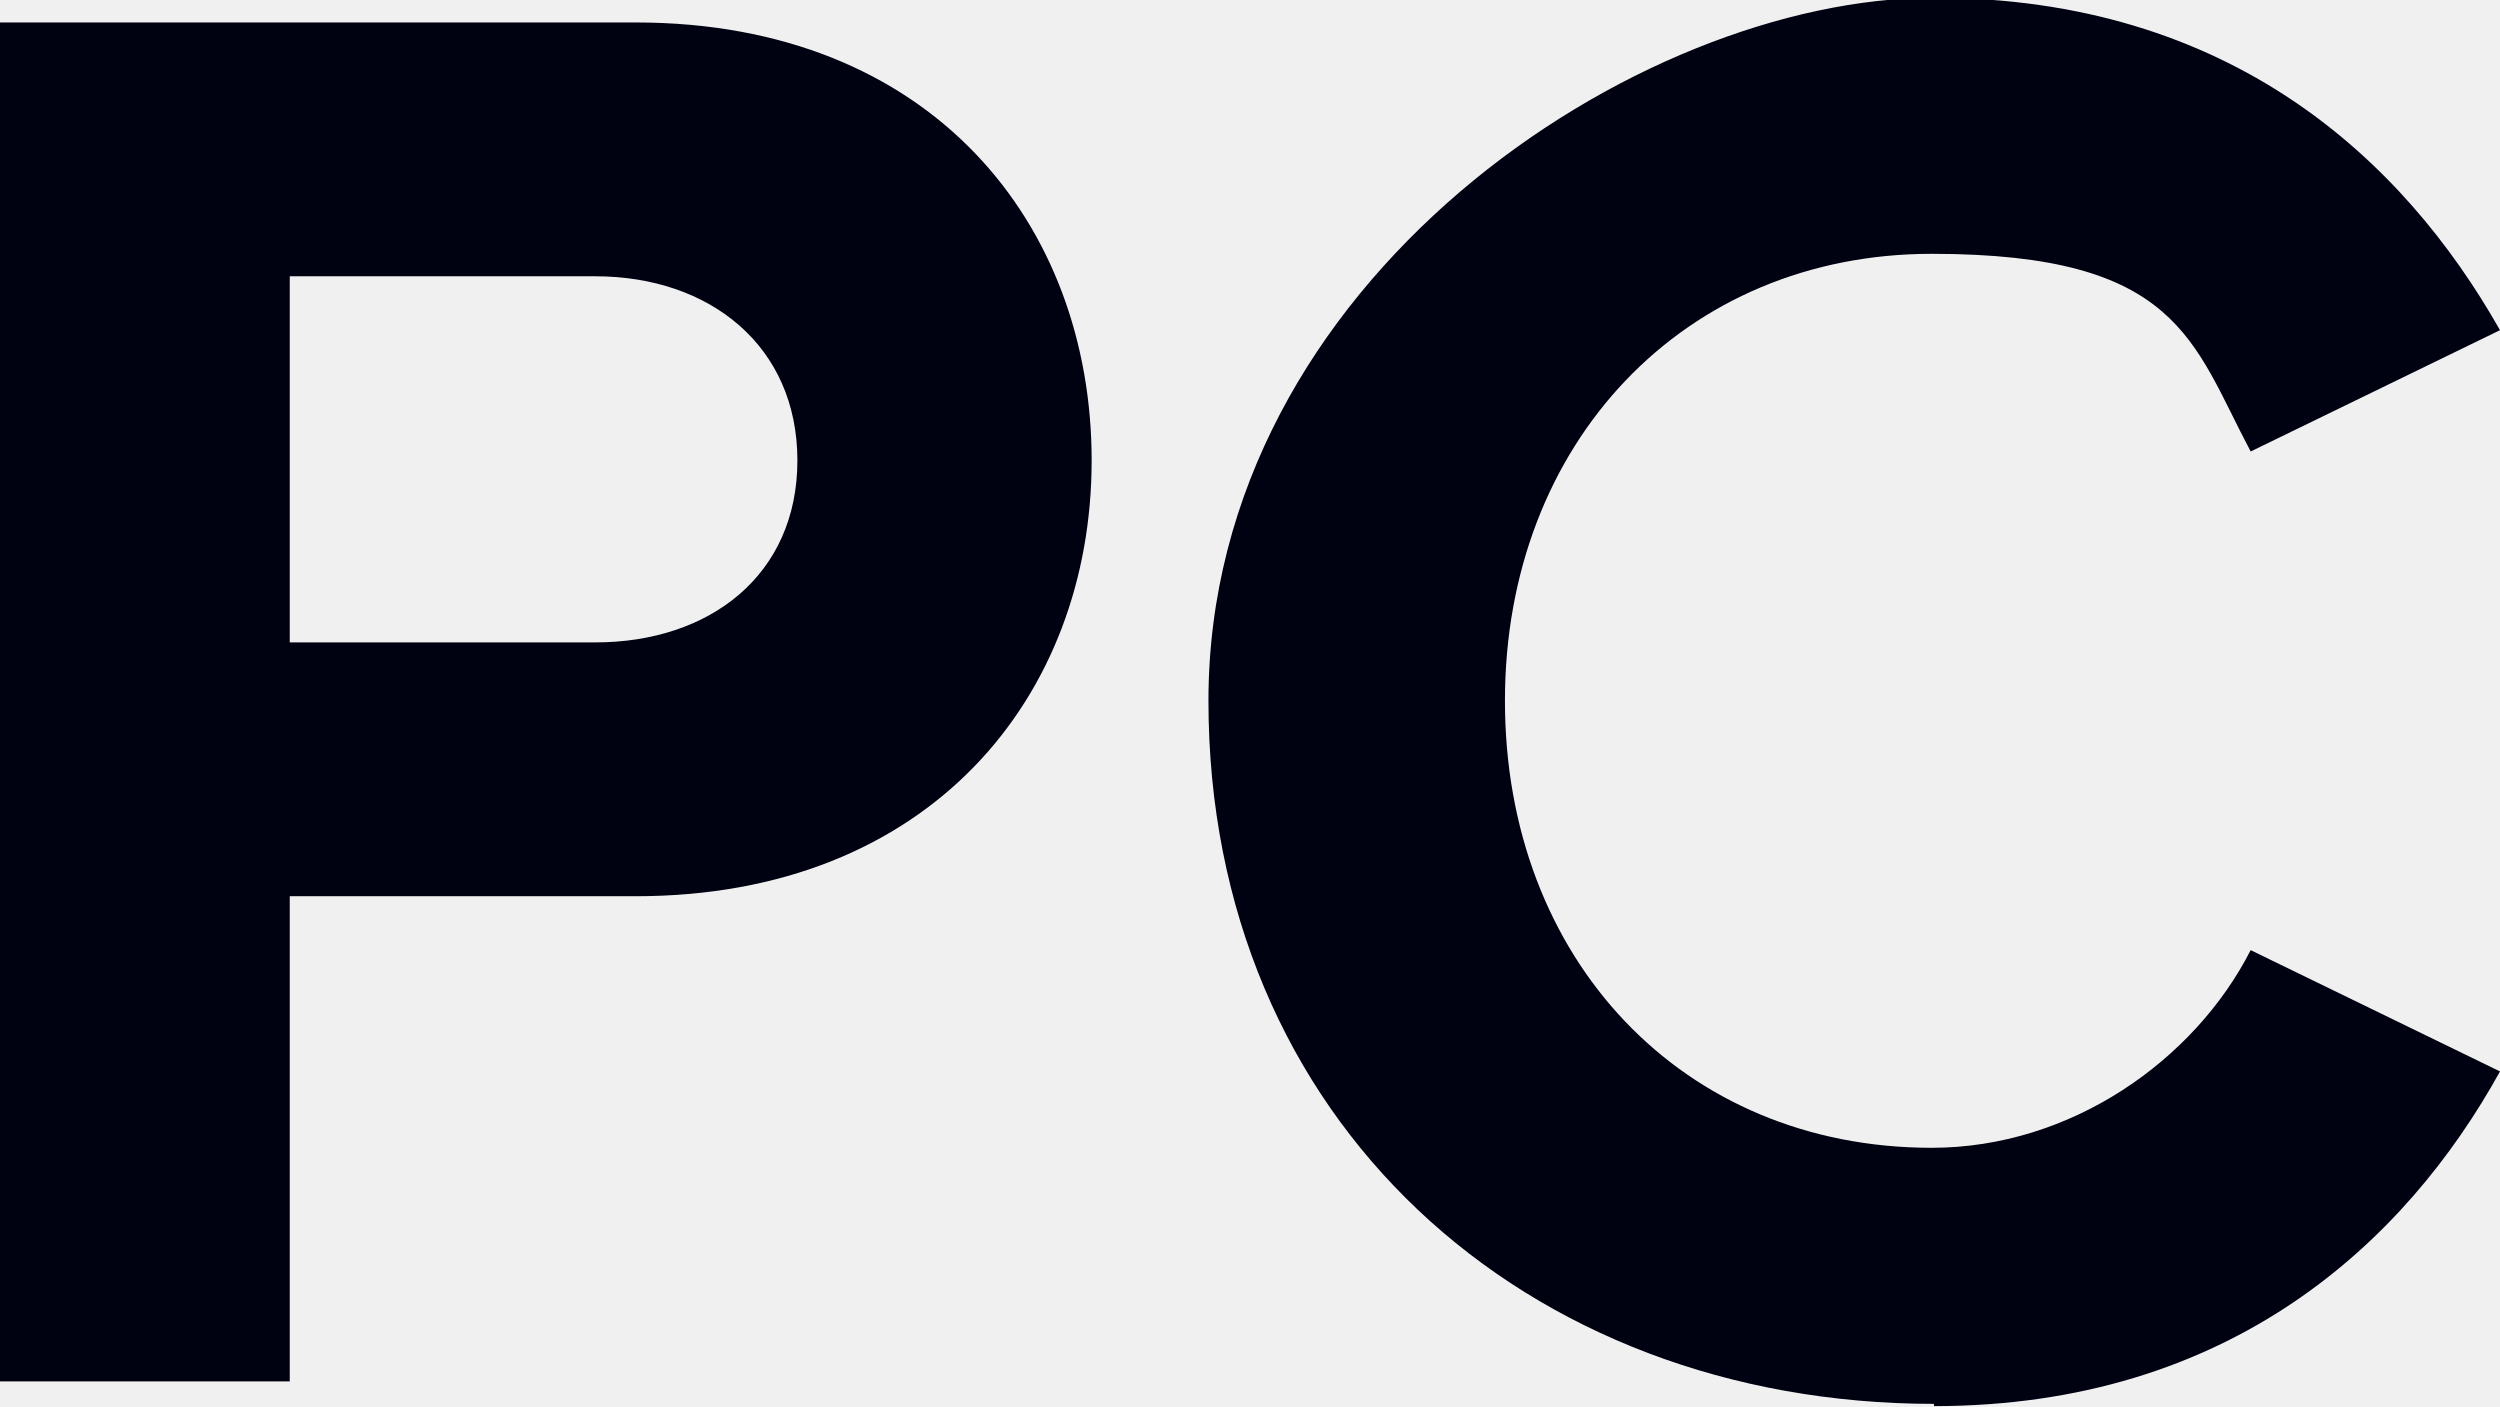
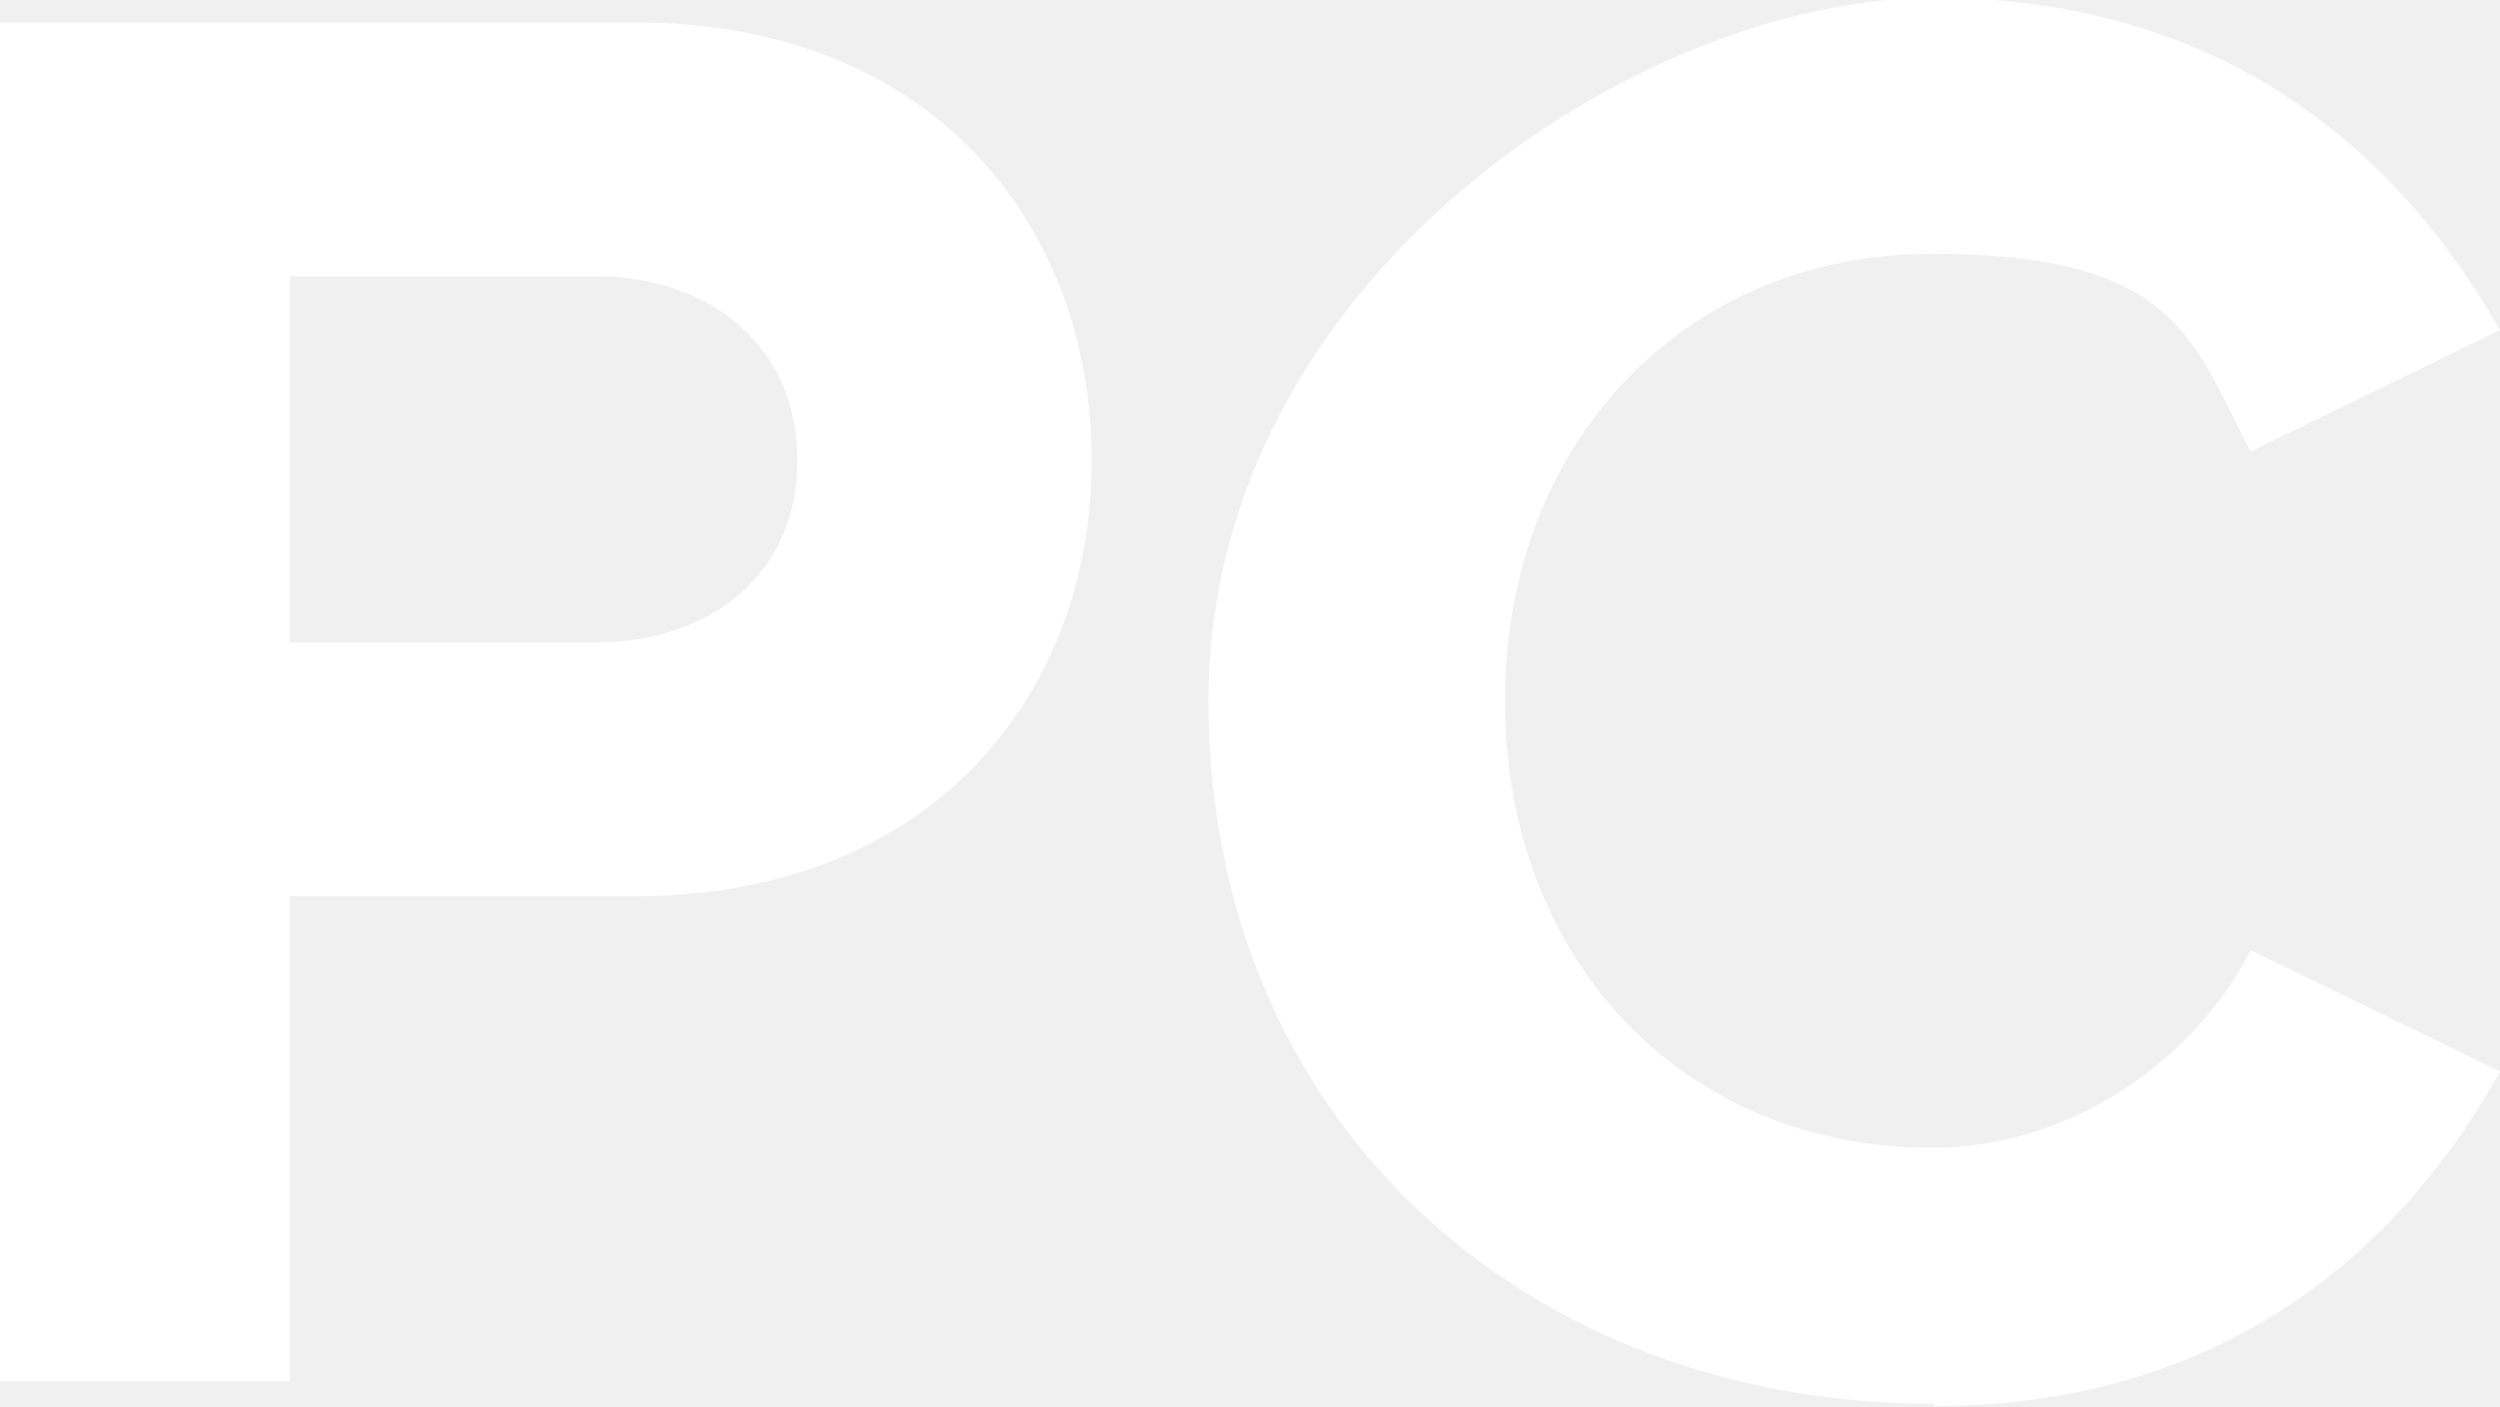
- <svg xmlns="http://www.w3.org/2000/svg" id="_레이어_1" data-name="레이어 1" version="1.1" viewBox="0 0 111.3 62.6">
+ <svg xmlns="http://www.w3.org/2000/svg" id="_레이어_1" data-name=" 레이어 1" version="1.1" viewBox="0 0 111.3 62.6">
  <defs>
    <style>
      .cls-1 {
-         fill: #000111;
+         fill: #fff;
        stroke-width: 0px;
      }
    </style>
  </defs>
-   <path class="cls-1" d="M12.9,61.5v-21.6h15.4c13.1,0,20.3-8.9,20.3-19.4S41.5,1,28.3,1H0v60.5h12.9ZM26.5,28.6h-13.6V12.3h13.6c5.1,0,9,3.1,9,8.2s-3.9,8.1-9,8.1ZM86.1,62.6c13.2,0,21-7.3,25.2-14.9l-11.1-5.4c-2.5,4.9-8,8.8-14.2,8.8-11.1,0-19-8.4-19-19.9s8-19.9,19-19.9,11.6,3.9,14.2,8.8l11.1-5.4c-4.3-7.6-12-14.8-25.2-14.8s-32.3,12.6-32.3,31.3,14.1,31.3,32.3,31.3Z" />
+   <path class="cls-1" d="M12.9,61.5v-21.6h15.4c13.1,0,20.3-8.9,20.3-19.4S41.5,1,28.3,1H0v60.5h12.9ZM26.5,28.6h-13.6V12.3h13.6c5.1,0,9,3.1,9,8.2s-3.9,8.1-9,8.1ZM86.1,62.6c13.2,0,21-7.3,25.2-14.9l-11.1-5.4c-2.5,4.9-8,8.8-14.2,8.8-11.1,0-19-8.4-19-19.9s8-19.9,19-19.9,11.6,3.9,14.2,8.8l11.1-5.4C107,7.1,99.3-.1,86.1-.1s-32.3,12.6-32.3,31.3,14.1,31.3,32.3,31.3h0Z" />
</svg>
